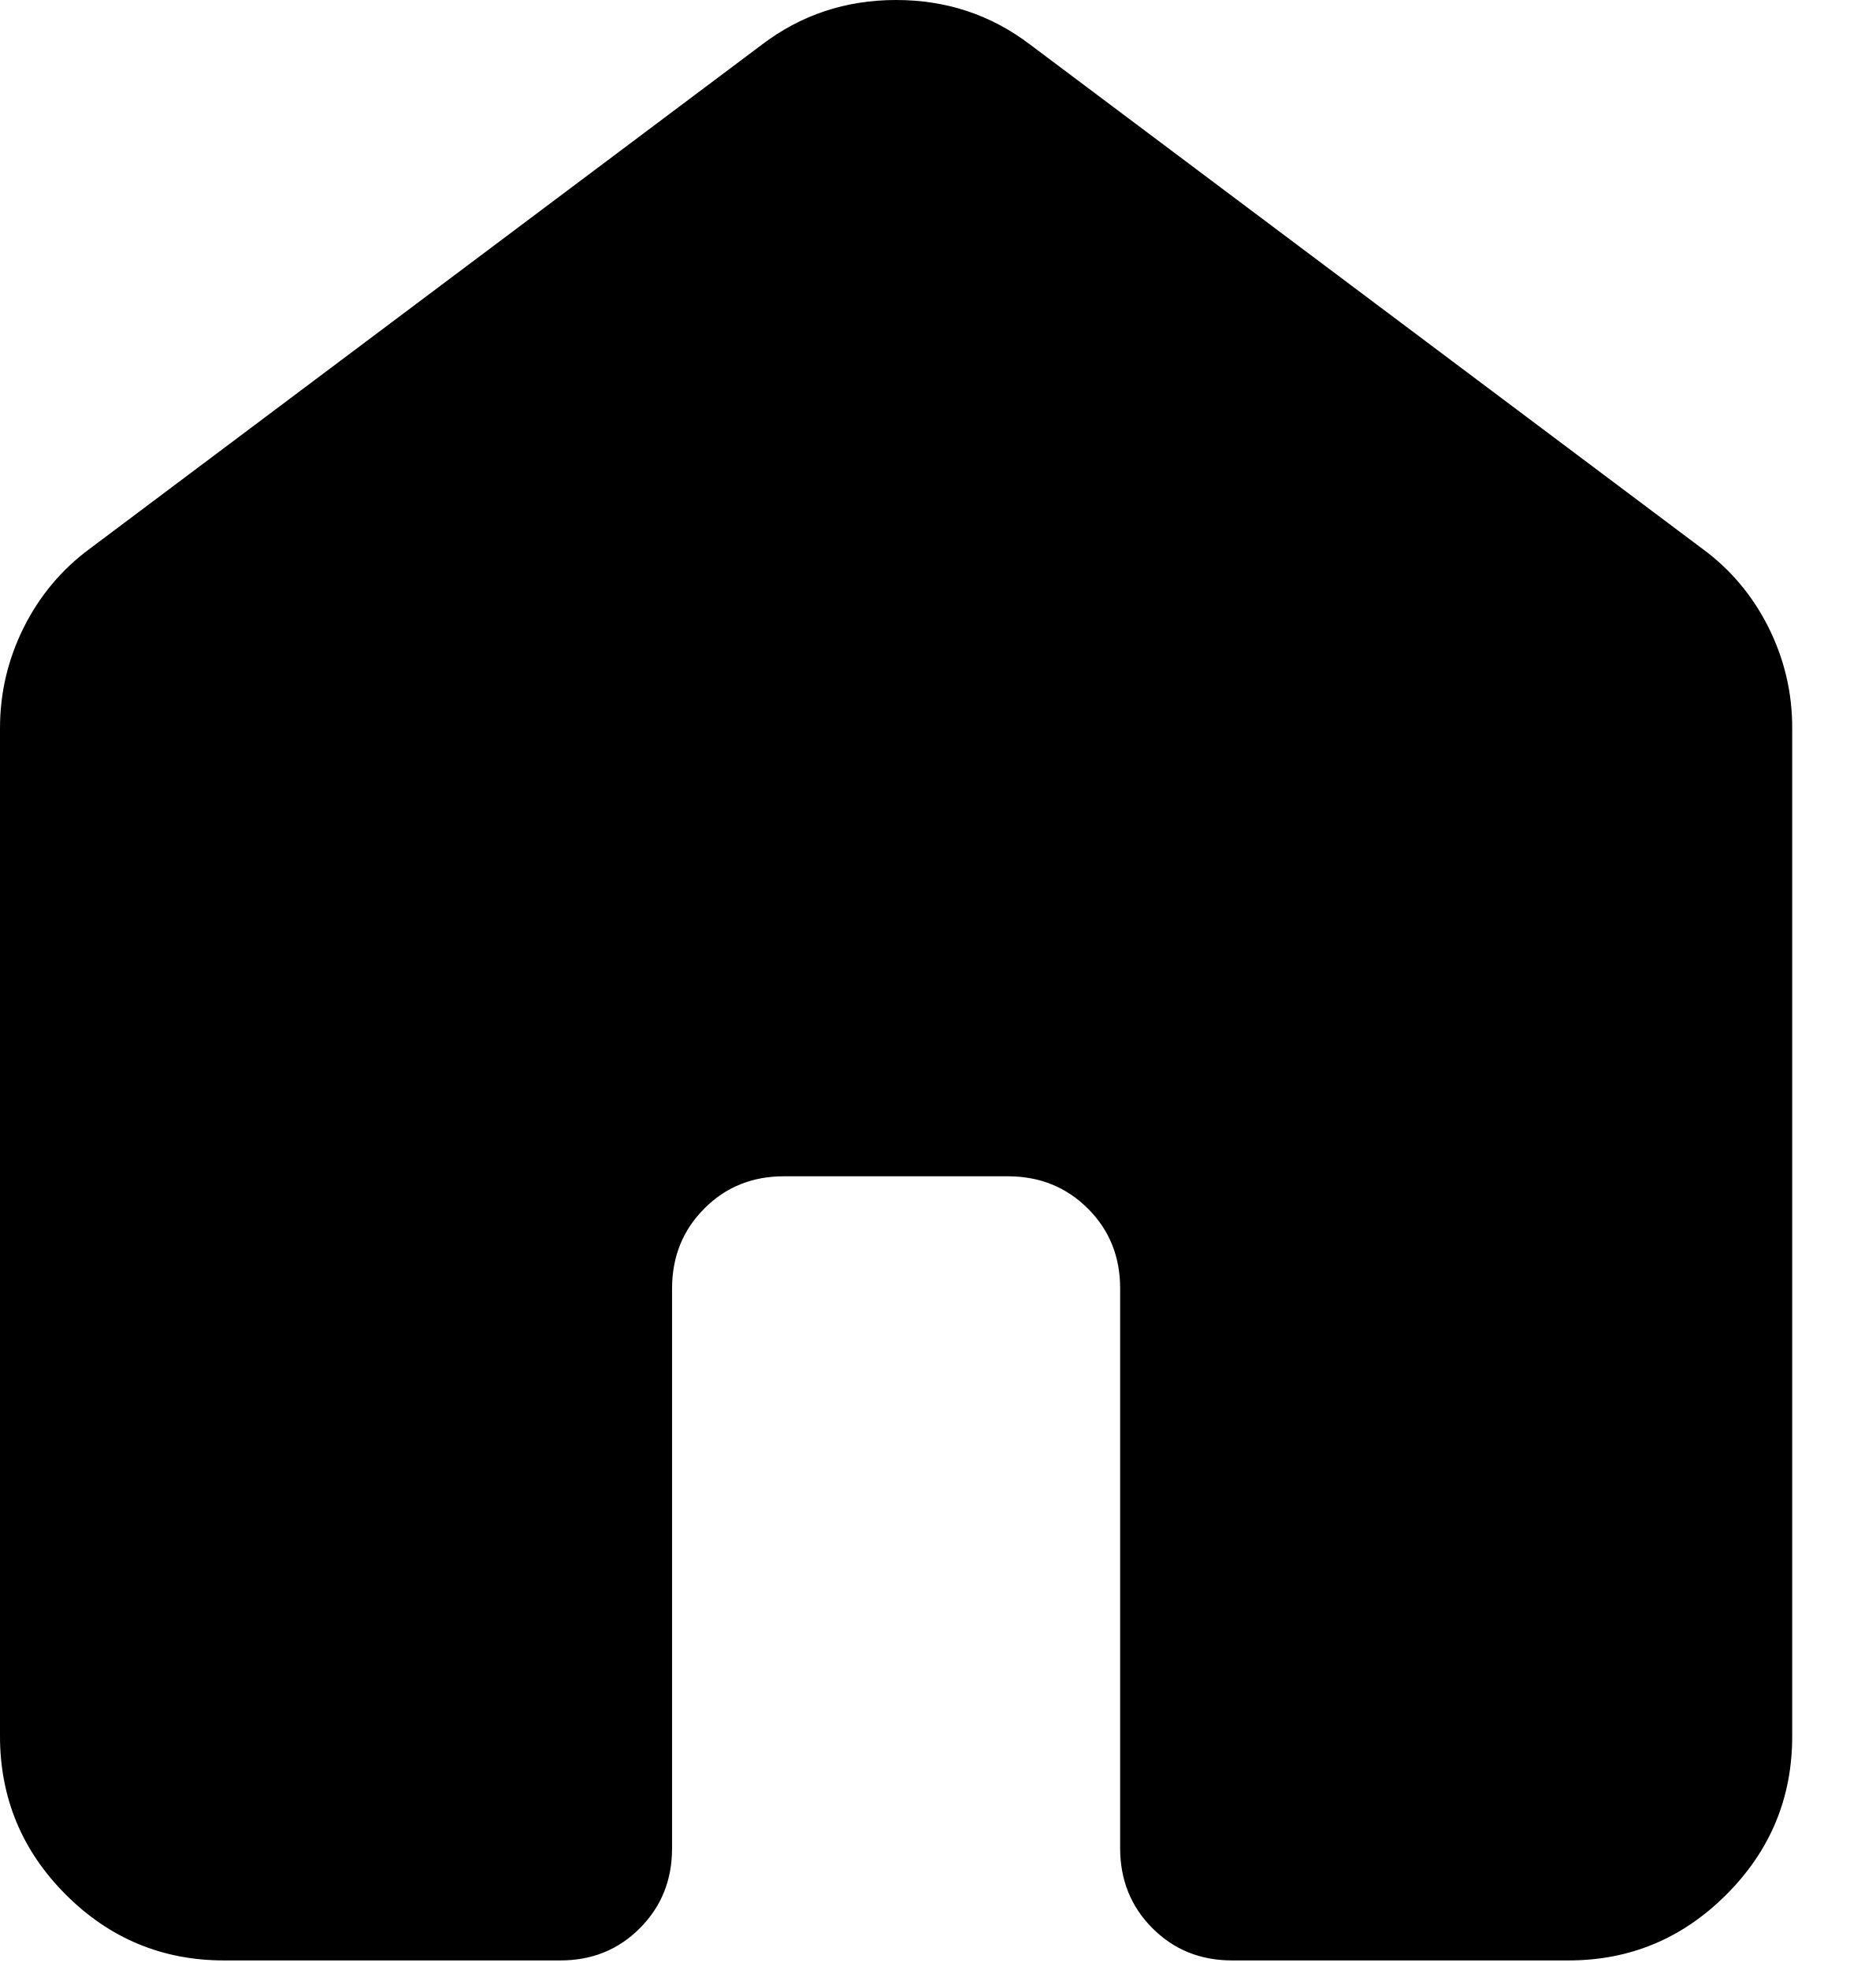
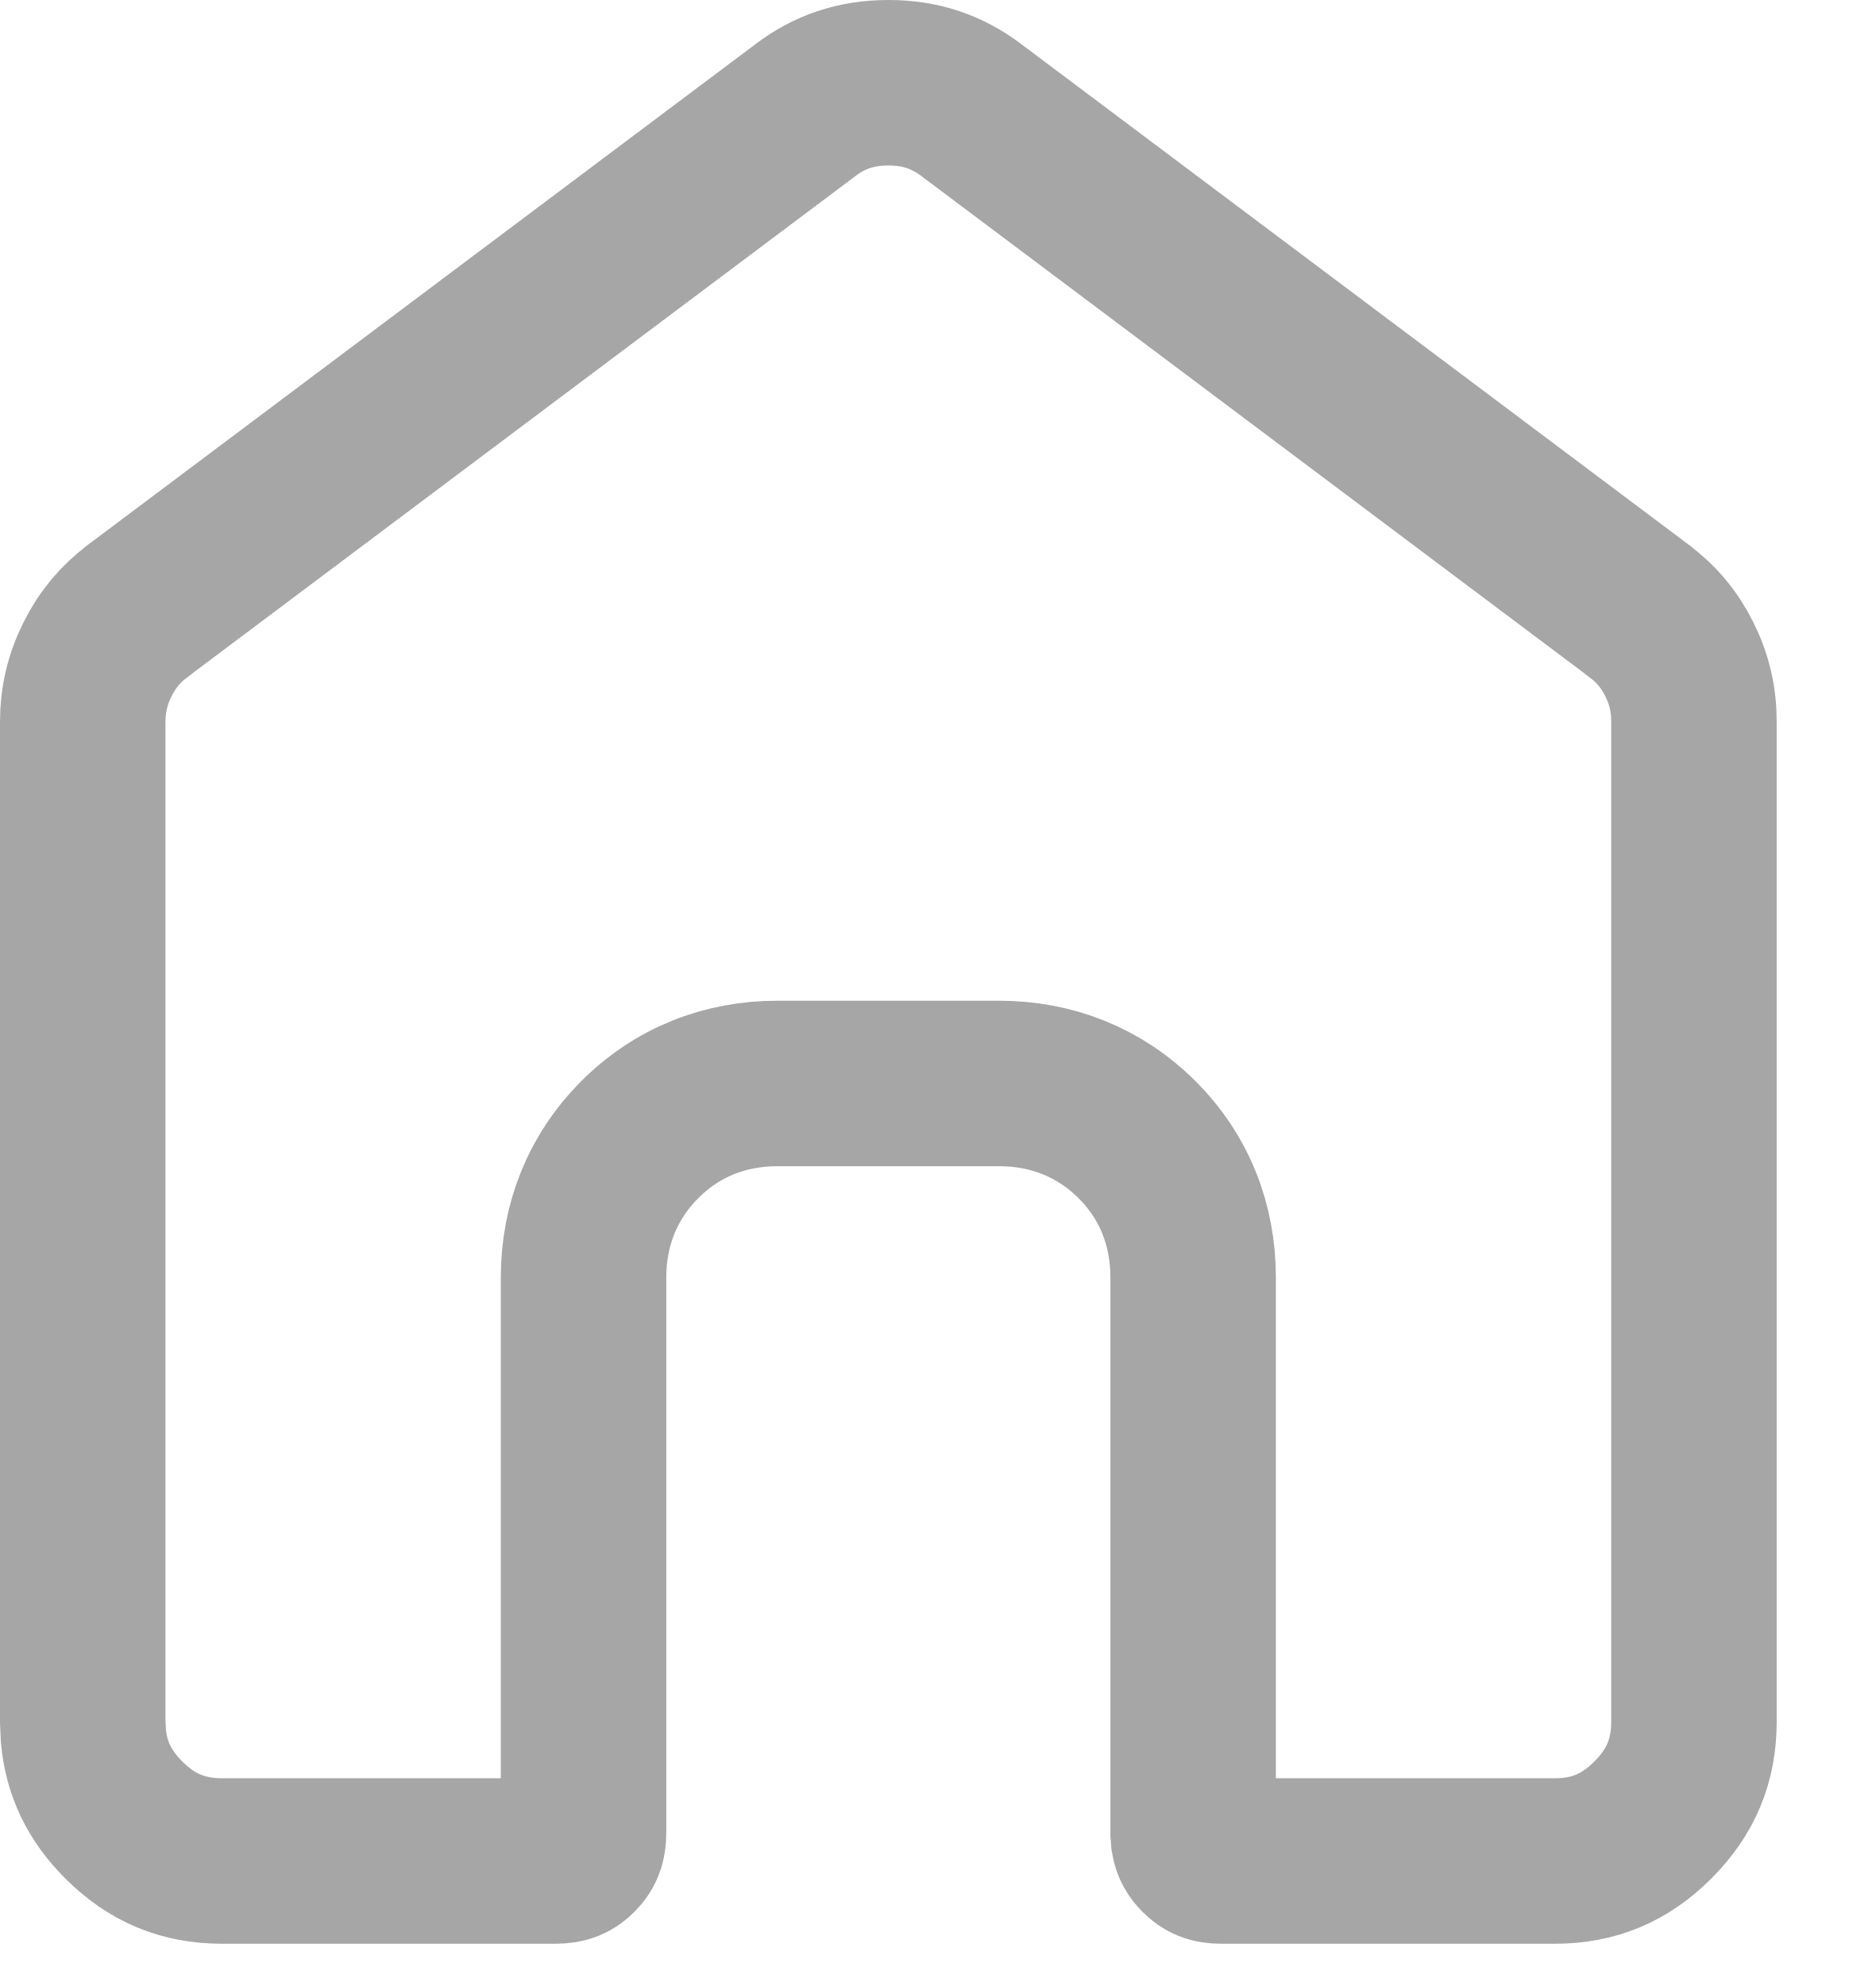
- <svg xmlns="http://www.w3.org/2000/svg" width="20" height="21" viewBox="0 0 20 21" fill="currentColor">
-   <path d="M0 18.51V7.762C0 7.384 0.085 7.026 0.254 6.687C0.424 6.349 0.658 6.07 0.955 5.851L8.12 0.478C8.538 0.159 9.016 0 9.553 0C10.091 0 10.568 0.159 10.986 0.478L18.151 5.851C18.45 6.07 18.684 6.349 18.854 6.687C19.023 7.026 19.108 7.384 19.107 7.762V18.51C19.107 19.166 18.873 19.729 18.404 20.197C17.936 20.665 17.374 20.899 16.718 20.898H13.136C12.797 20.898 12.514 20.783 12.286 20.554C12.057 20.325 11.943 20.041 11.942 19.704V13.733C11.942 13.395 11.827 13.111 11.598 12.883C11.368 12.654 11.085 12.54 10.748 12.539H8.359C8.021 12.539 7.737 12.653 7.509 12.883C7.28 13.112 7.166 13.395 7.165 13.733V19.704C7.165 20.042 7.05 20.326 6.821 20.555C6.592 20.785 6.308 20.899 5.971 20.898H2.388C1.732 20.898 1.169 20.664 0.702 20.197C0.235 19.73 0.001 19.167 0 18.51Z" fill="black" />
+ <svg xmlns="http://www.w3.org/2000/svg" width="17" height="18" viewBox="0 0 17 18" fill="none">
+   <path d="M8.054 0.75C8.346 0.75 8.588 0.833 8.807 0.999L8.812 1.003L14.852 5.532L14.857 5.537C15.011 5.65 15.132 5.792 15.223 5.974C15.313 6.154 15.357 6.341 15.356 6.542V15.604C15.356 15.956 15.239 16.24 14.984 16.495C14.729 16.75 14.446 16.867 14.095 16.867H11.073C10.977 16.867 10.933 16.843 10.888 16.798C10.853 16.763 10.831 16.728 10.821 16.672L10.816 16.608V11.577C10.816 11.103 10.648 10.669 10.307 10.329C9.967 9.99 9.534 9.821 9.062 9.82H7.047C6.572 9.82 6.139 9.989 5.799 10.33C5.46 10.67 5.291 11.102 5.29 11.575V16.61C5.29 16.706 5.266 16.752 5.22 16.798C5.174 16.844 5.129 16.867 5.035 16.867H2.014C1.66 16.867 1.376 16.749 1.122 16.495C0.9 16.273 0.782 16.028 0.756 15.732L0.75 15.602V6.543C0.75 6.341 0.794 6.154 0.885 5.974C0.976 5.792 1.097 5.65 1.25 5.537L1.255 5.532L7.295 1.003L7.3 0.999C7.518 0.833 7.761 0.75 8.054 0.75Z" stroke="#A6A6A6" stroke-width="1.5" />
</svg>
